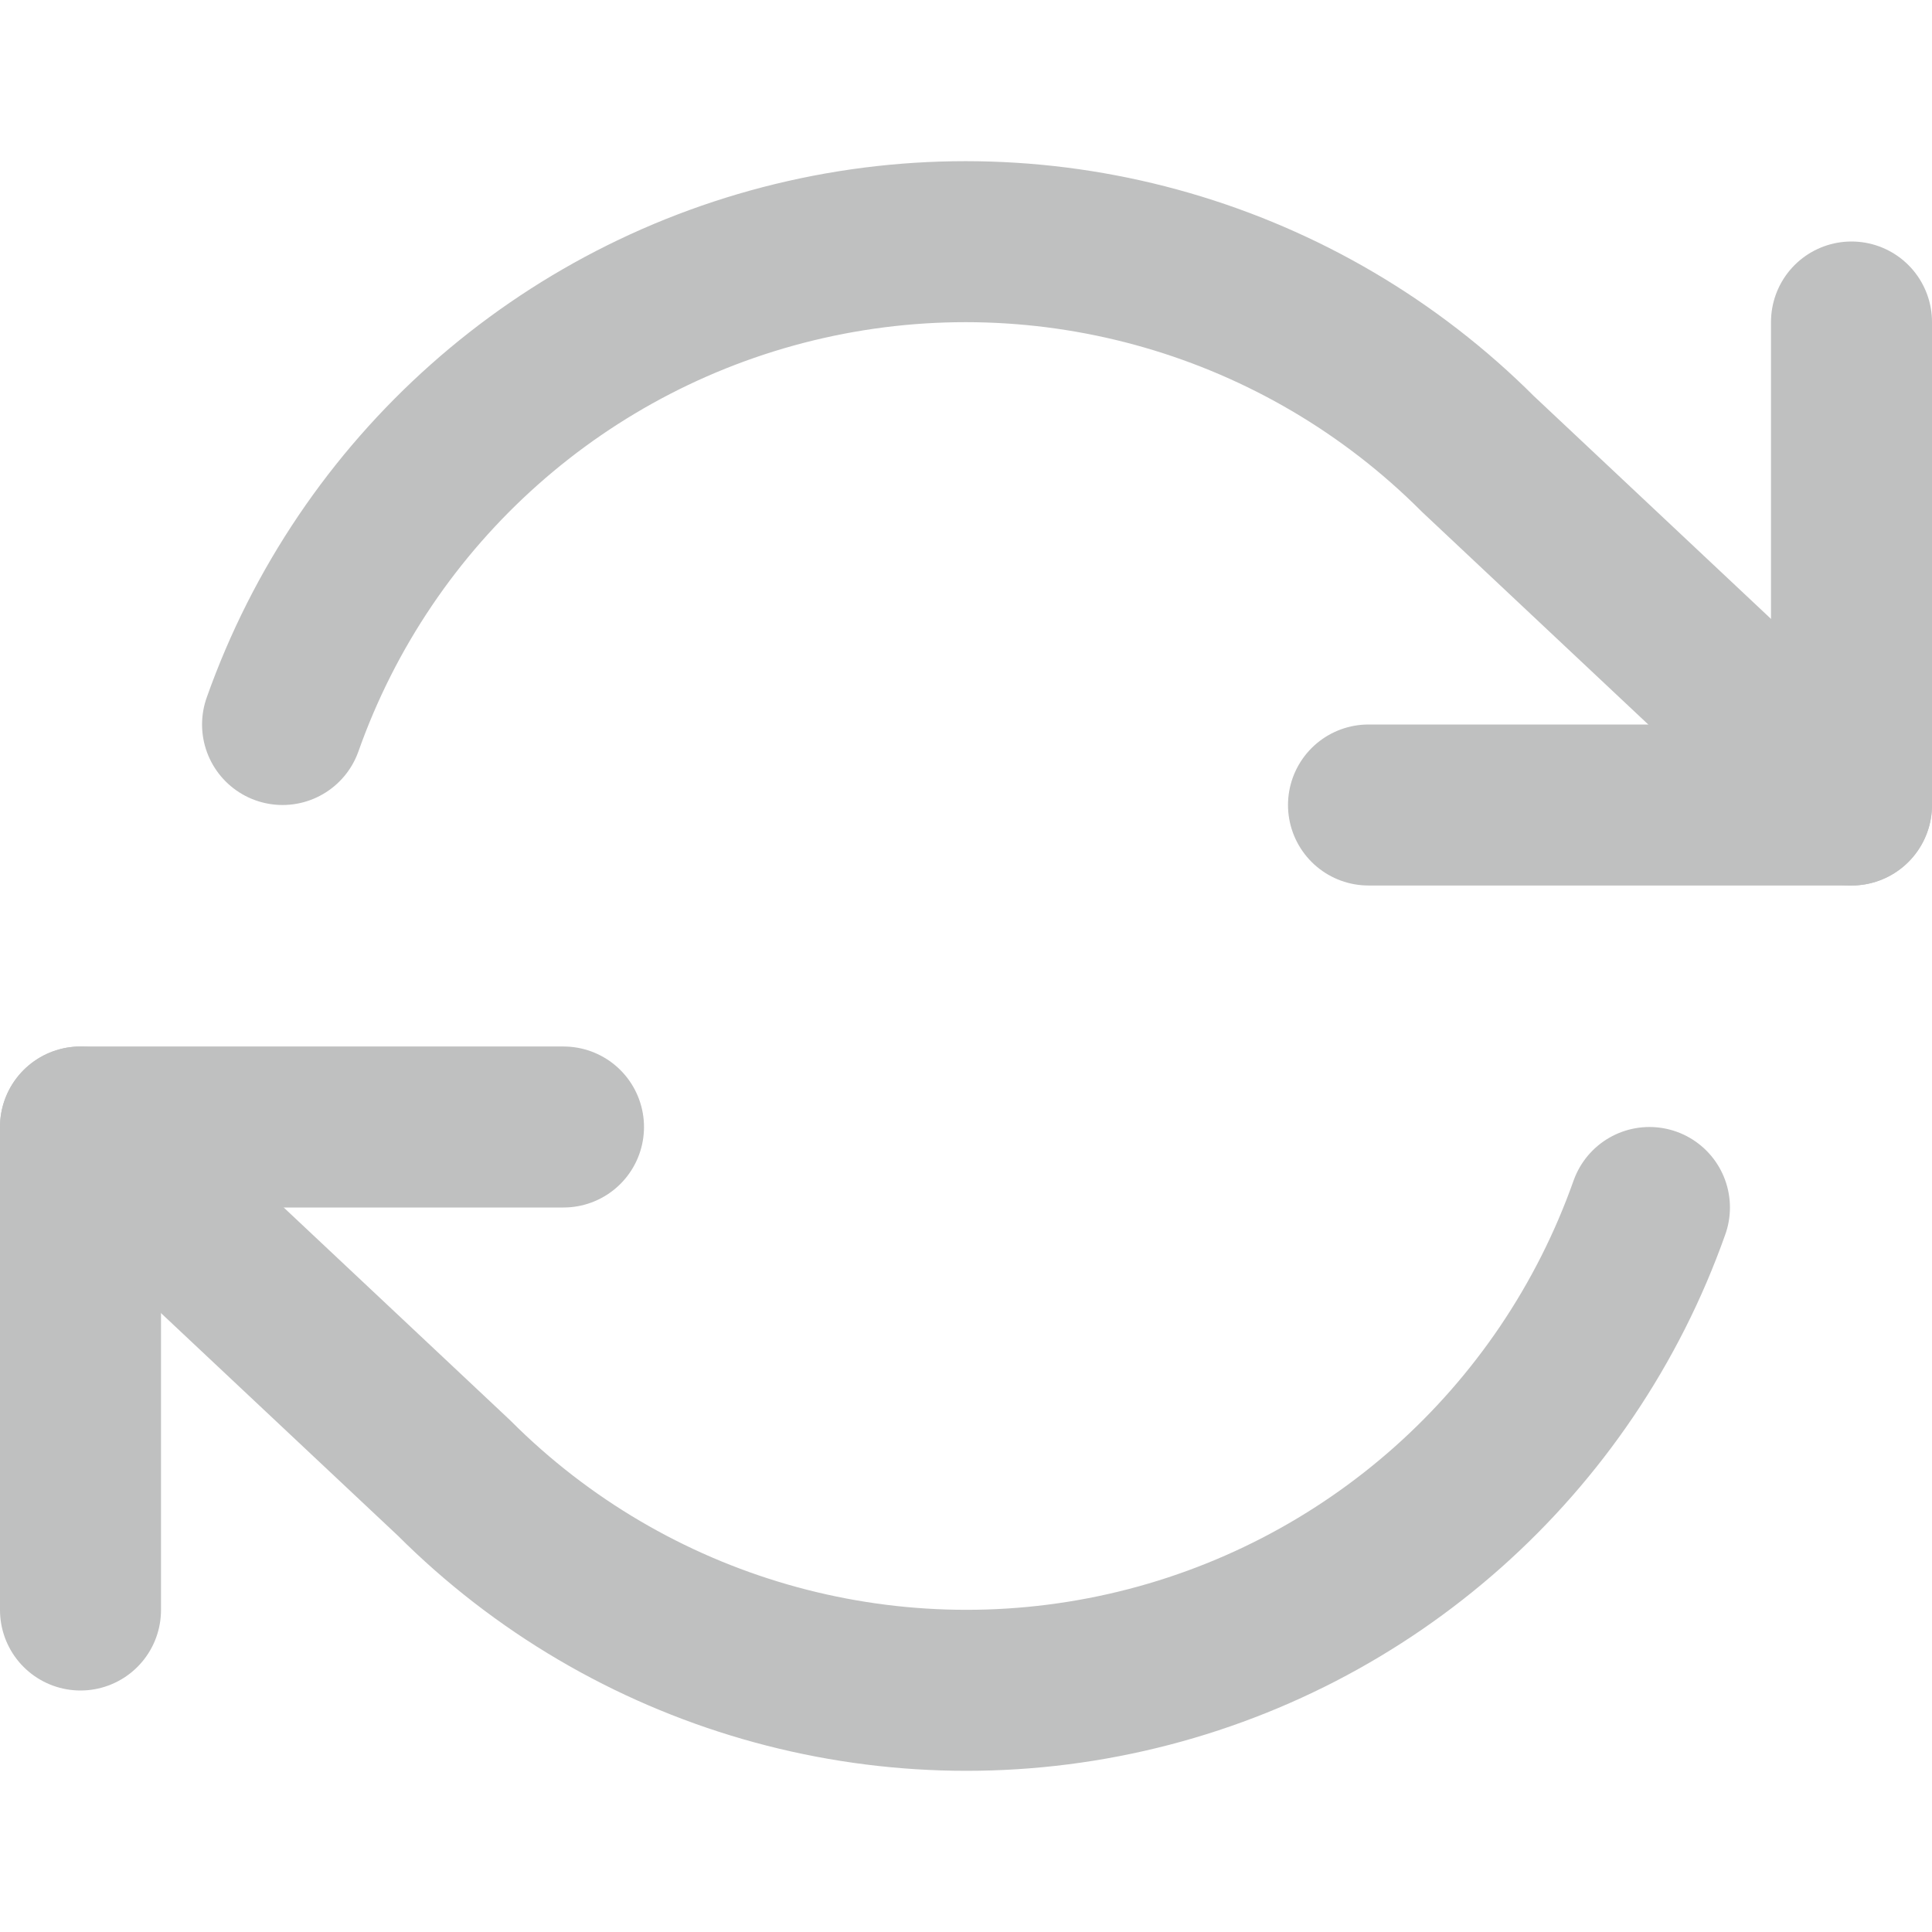
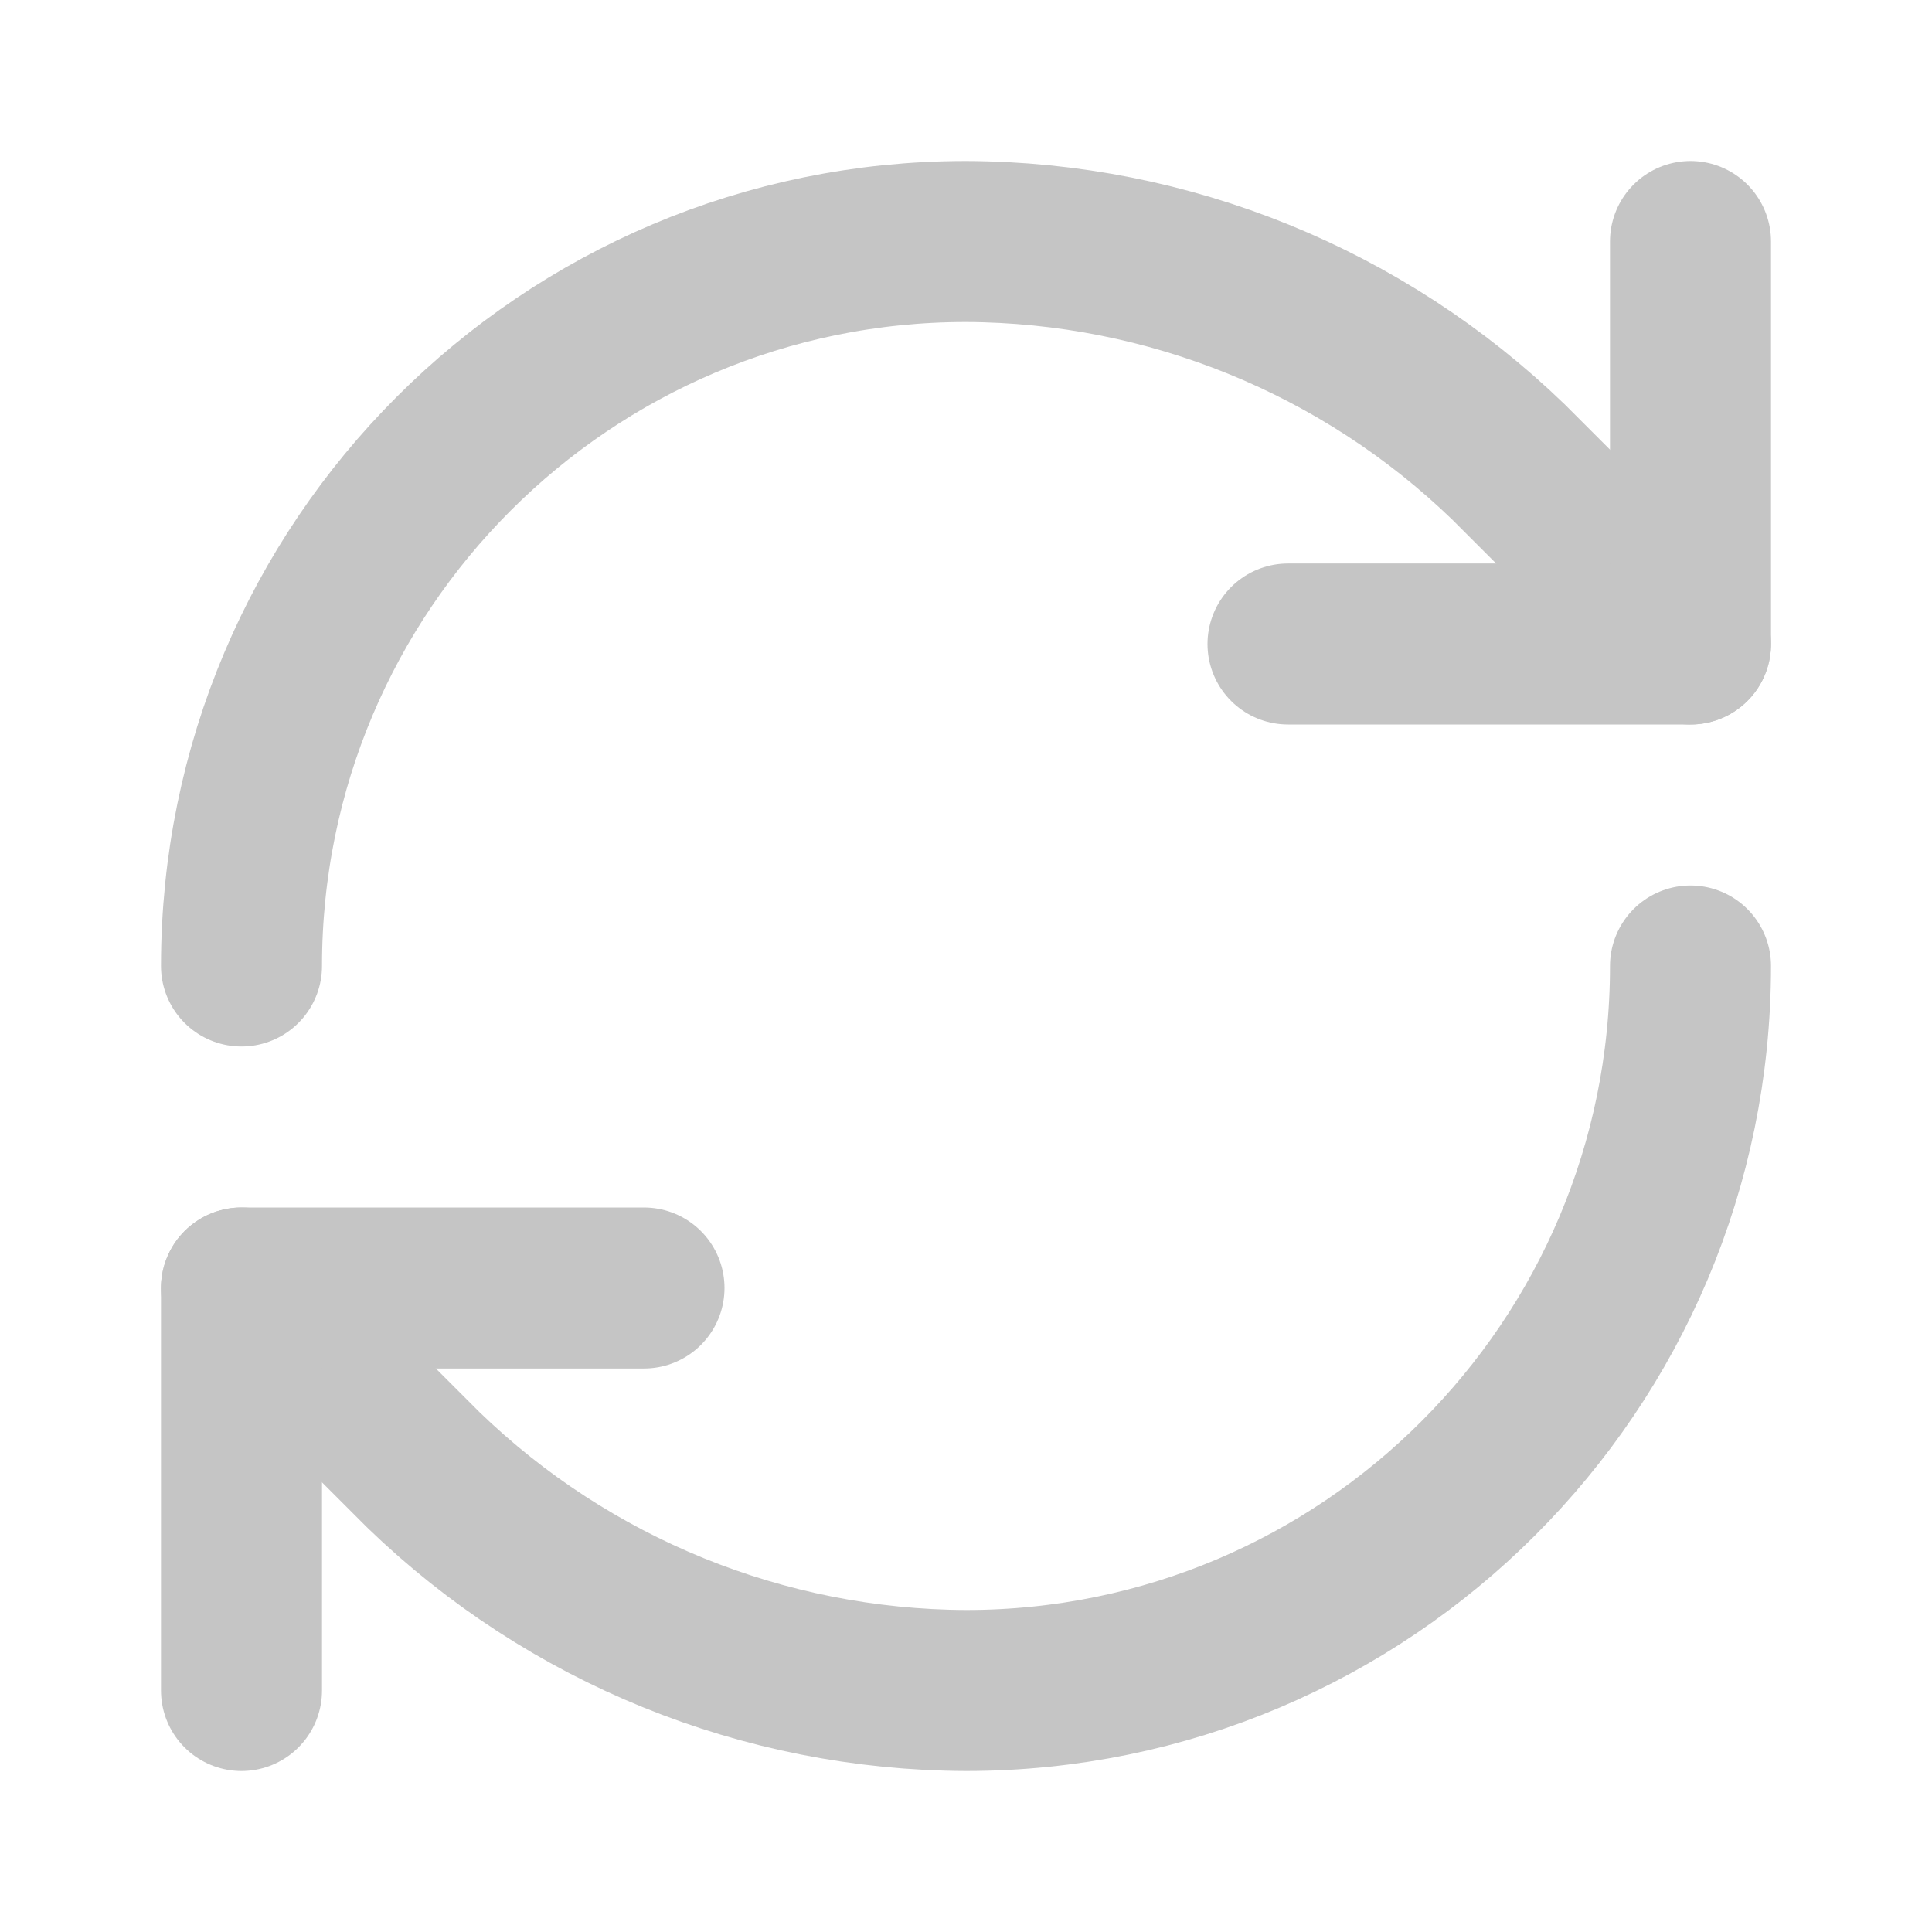
- <svg xmlns="http://www.w3.org/2000/svg" width="24" height="24" viewBox="0 0 24 24" fill="none" stroke="#BFC0C0" stroke-width="2" stroke-linecap="round" stroke-linejoin="round" class="feather feather-refresh-cw">
-   <polyline points="23 4 23 10 17 10" />
-   <polyline points="1 20 1 14 7 14" />
-   <path d="M3.51 9a9 9 0 0 1 14.85-3.36L23 10M1 14l4.64 4.36A9 9 0 0 0 20.49 15" />
+ <svg xmlns="http://www.w3.org/2000/svg" width="24" height="24" viewBox="0 0 24 24" fill="none" stroke="#C5C5C5" stroke-width="2" stroke-linecap="round" stroke-linejoin="round">
+   <path d="M3 12a9 9 0 0 1 9-9 9.75 9.75 0 0 1 6.74 2.74L21 8" />
+   <path d="M21 3v5h-5" />
+   <path d="M21 12a9 9 0 0 1-9 9 9.75 9.75 0 0 1-6.74-2.74L3 16" />
+   <path d="M8 16H3v5" />
</svg>
